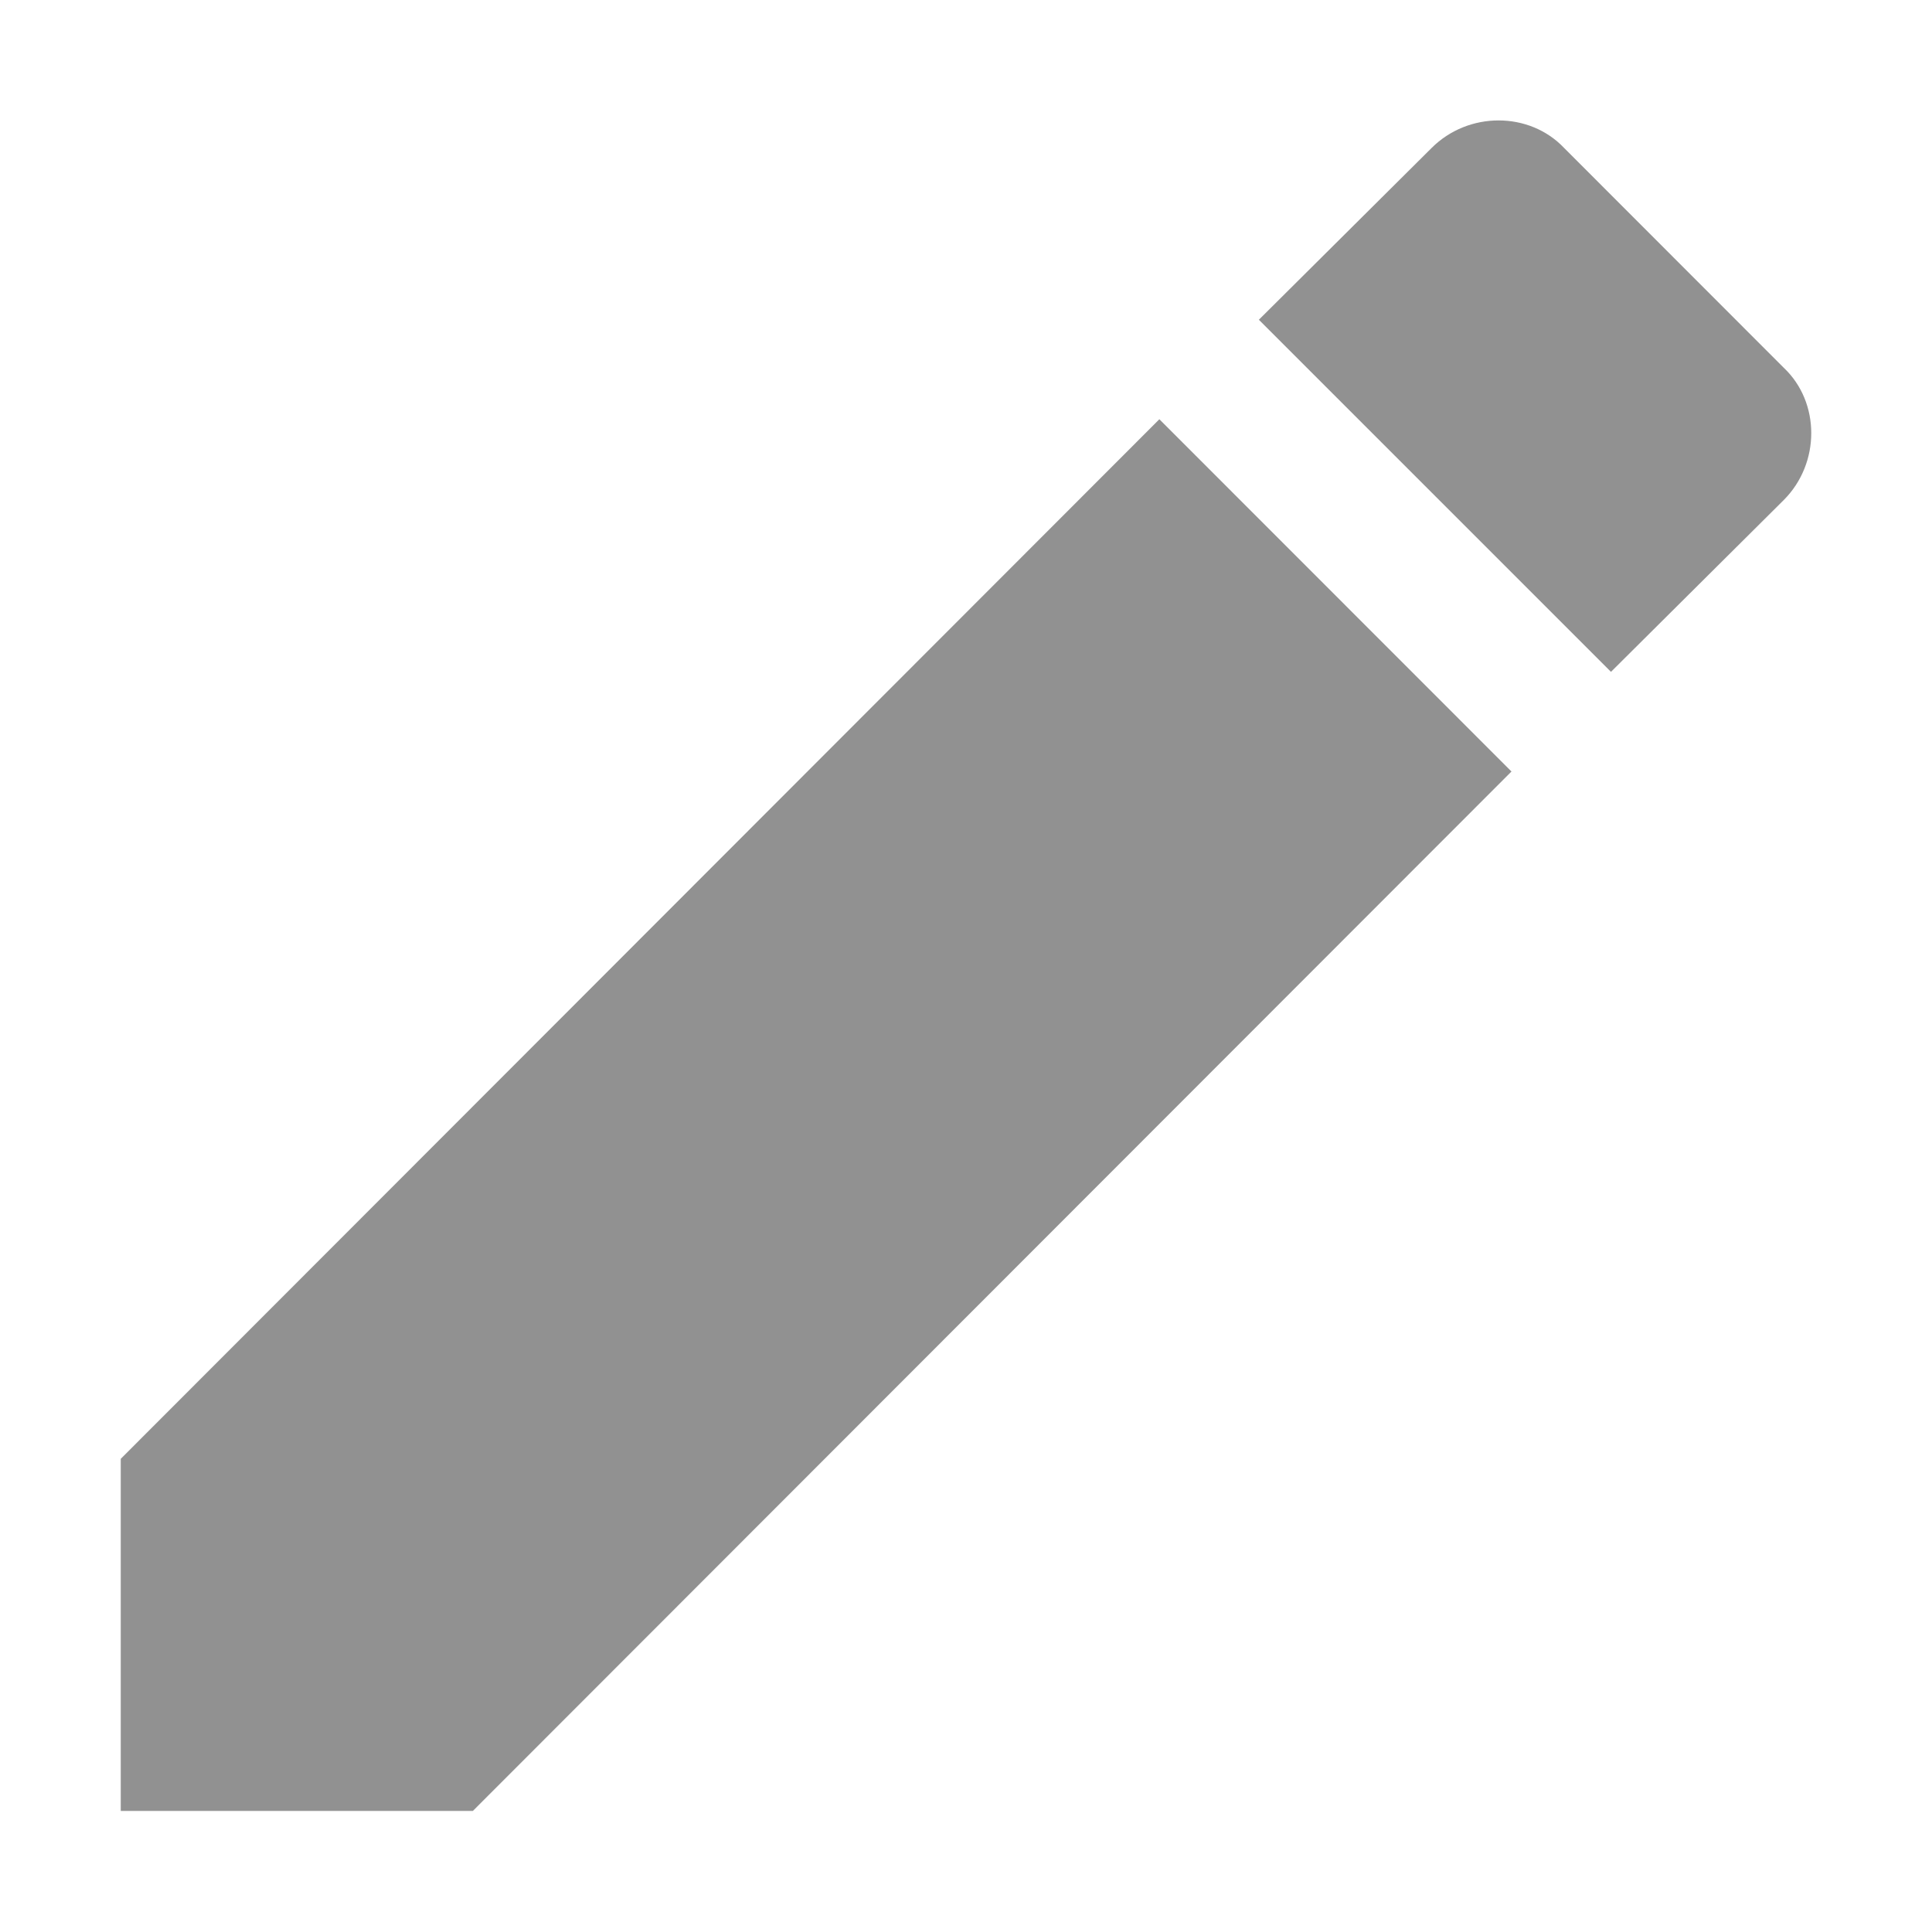
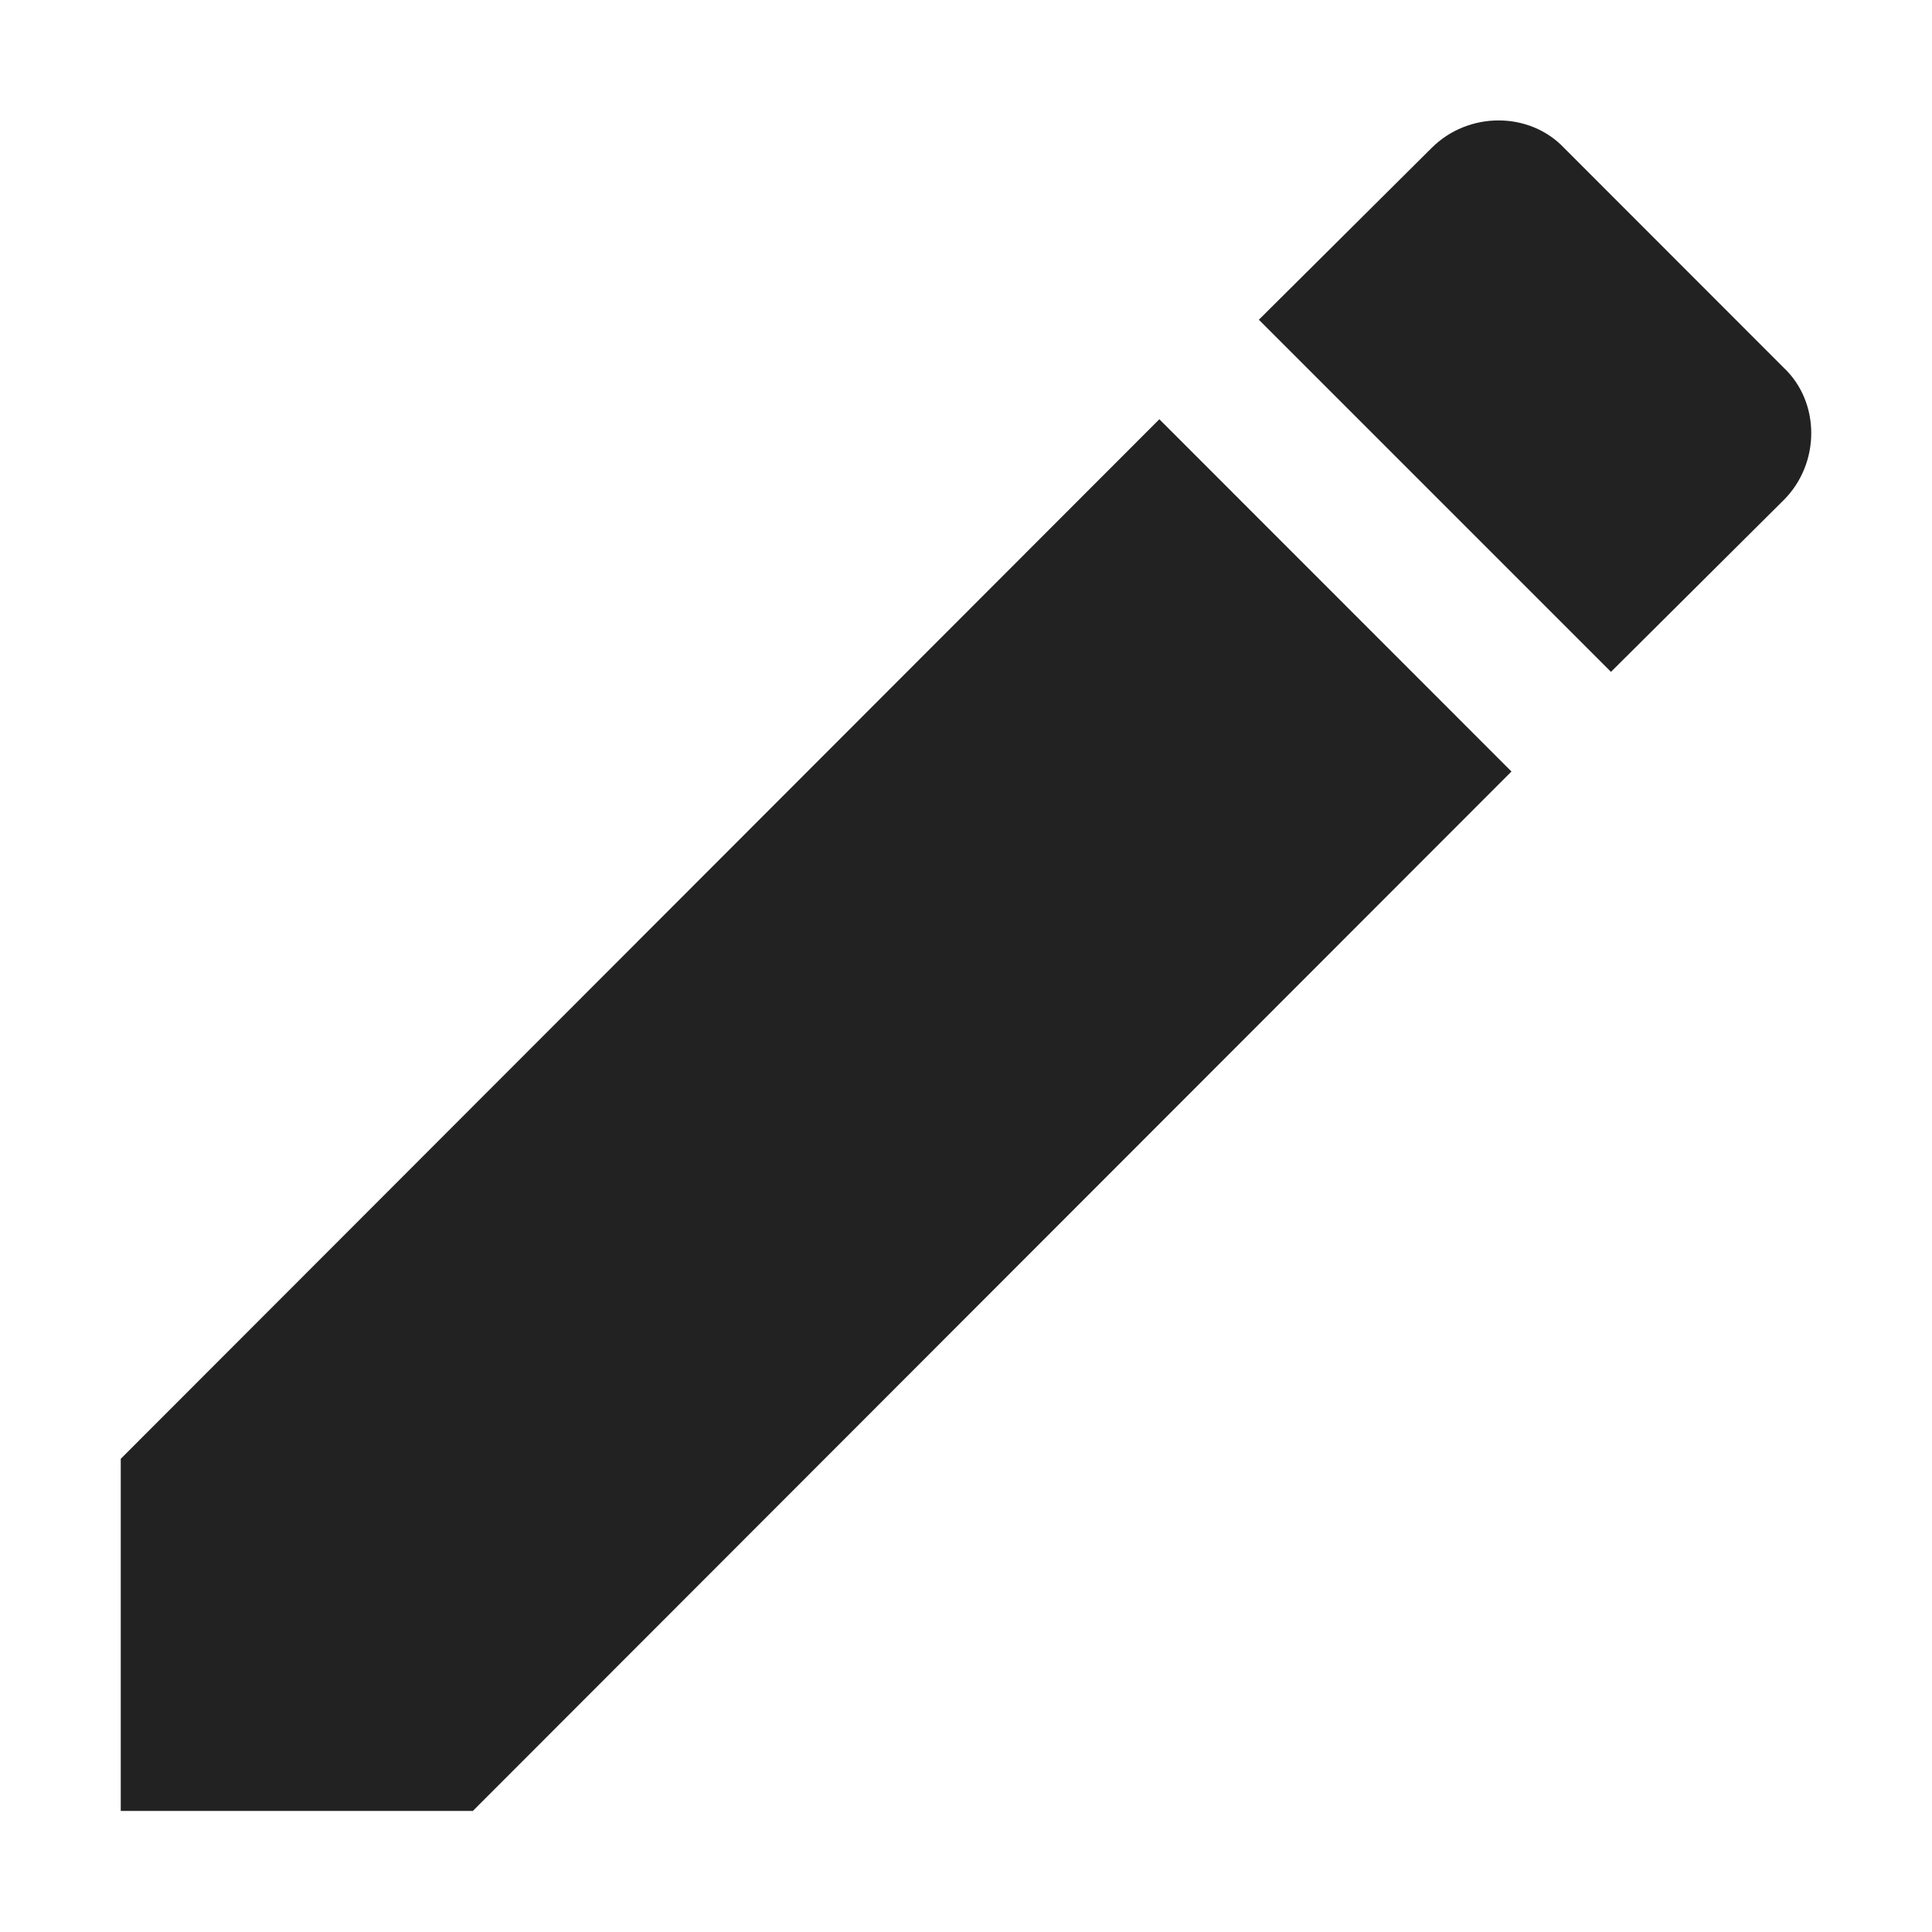
<svg xmlns="http://www.w3.org/2000/svg" width="12px" height="12px" viewBox="0 0 12 12" version="1.1">
  <defs />
  <g id="Page-1" stroke="none" stroke-width="1" fill="none" fill-rule="evenodd">
    <g id="assets" transform="translate(-110, -76)">
      <g id="edit" transform="translate(108, 74)">
        <rect id="Rectangle" x="0" y="0" width="16" height="16" />
-         <path d="M13.079,5.106 C13.307,4.878 13.307,4.499 13.079,4.284 L11.715,2.919 C11.499,2.691 11.12,2.691 10.892,2.919 L9.819,3.986 L12.006,6.173 L13.079,5.106 Z M2.75,11.061 L2.75,13.248 L4.937,13.248 L11.388,6.792 L9.201,4.604 L2.75,11.061 Z" id="ic_edit" fill="#919191" fill-rule="nonzero" />
+         <path d="M13.079,5.106 C13.307,4.878 13.307,4.499 13.079,4.284 L11.715,2.919 C11.499,2.691 11.12,2.691 10.892,2.919 L9.819,3.986 L12.006,6.173 L13.079,5.106 Z M2.75,11.061 L2.75,13.248 L4.937,13.248 L11.388,6.792 L9.201,4.604 L2.75,11.061 Z" id="ic_edit" fill="#222222" fill-rule="nonzero" />
      </g>
    </g>
  </g>
</svg>
